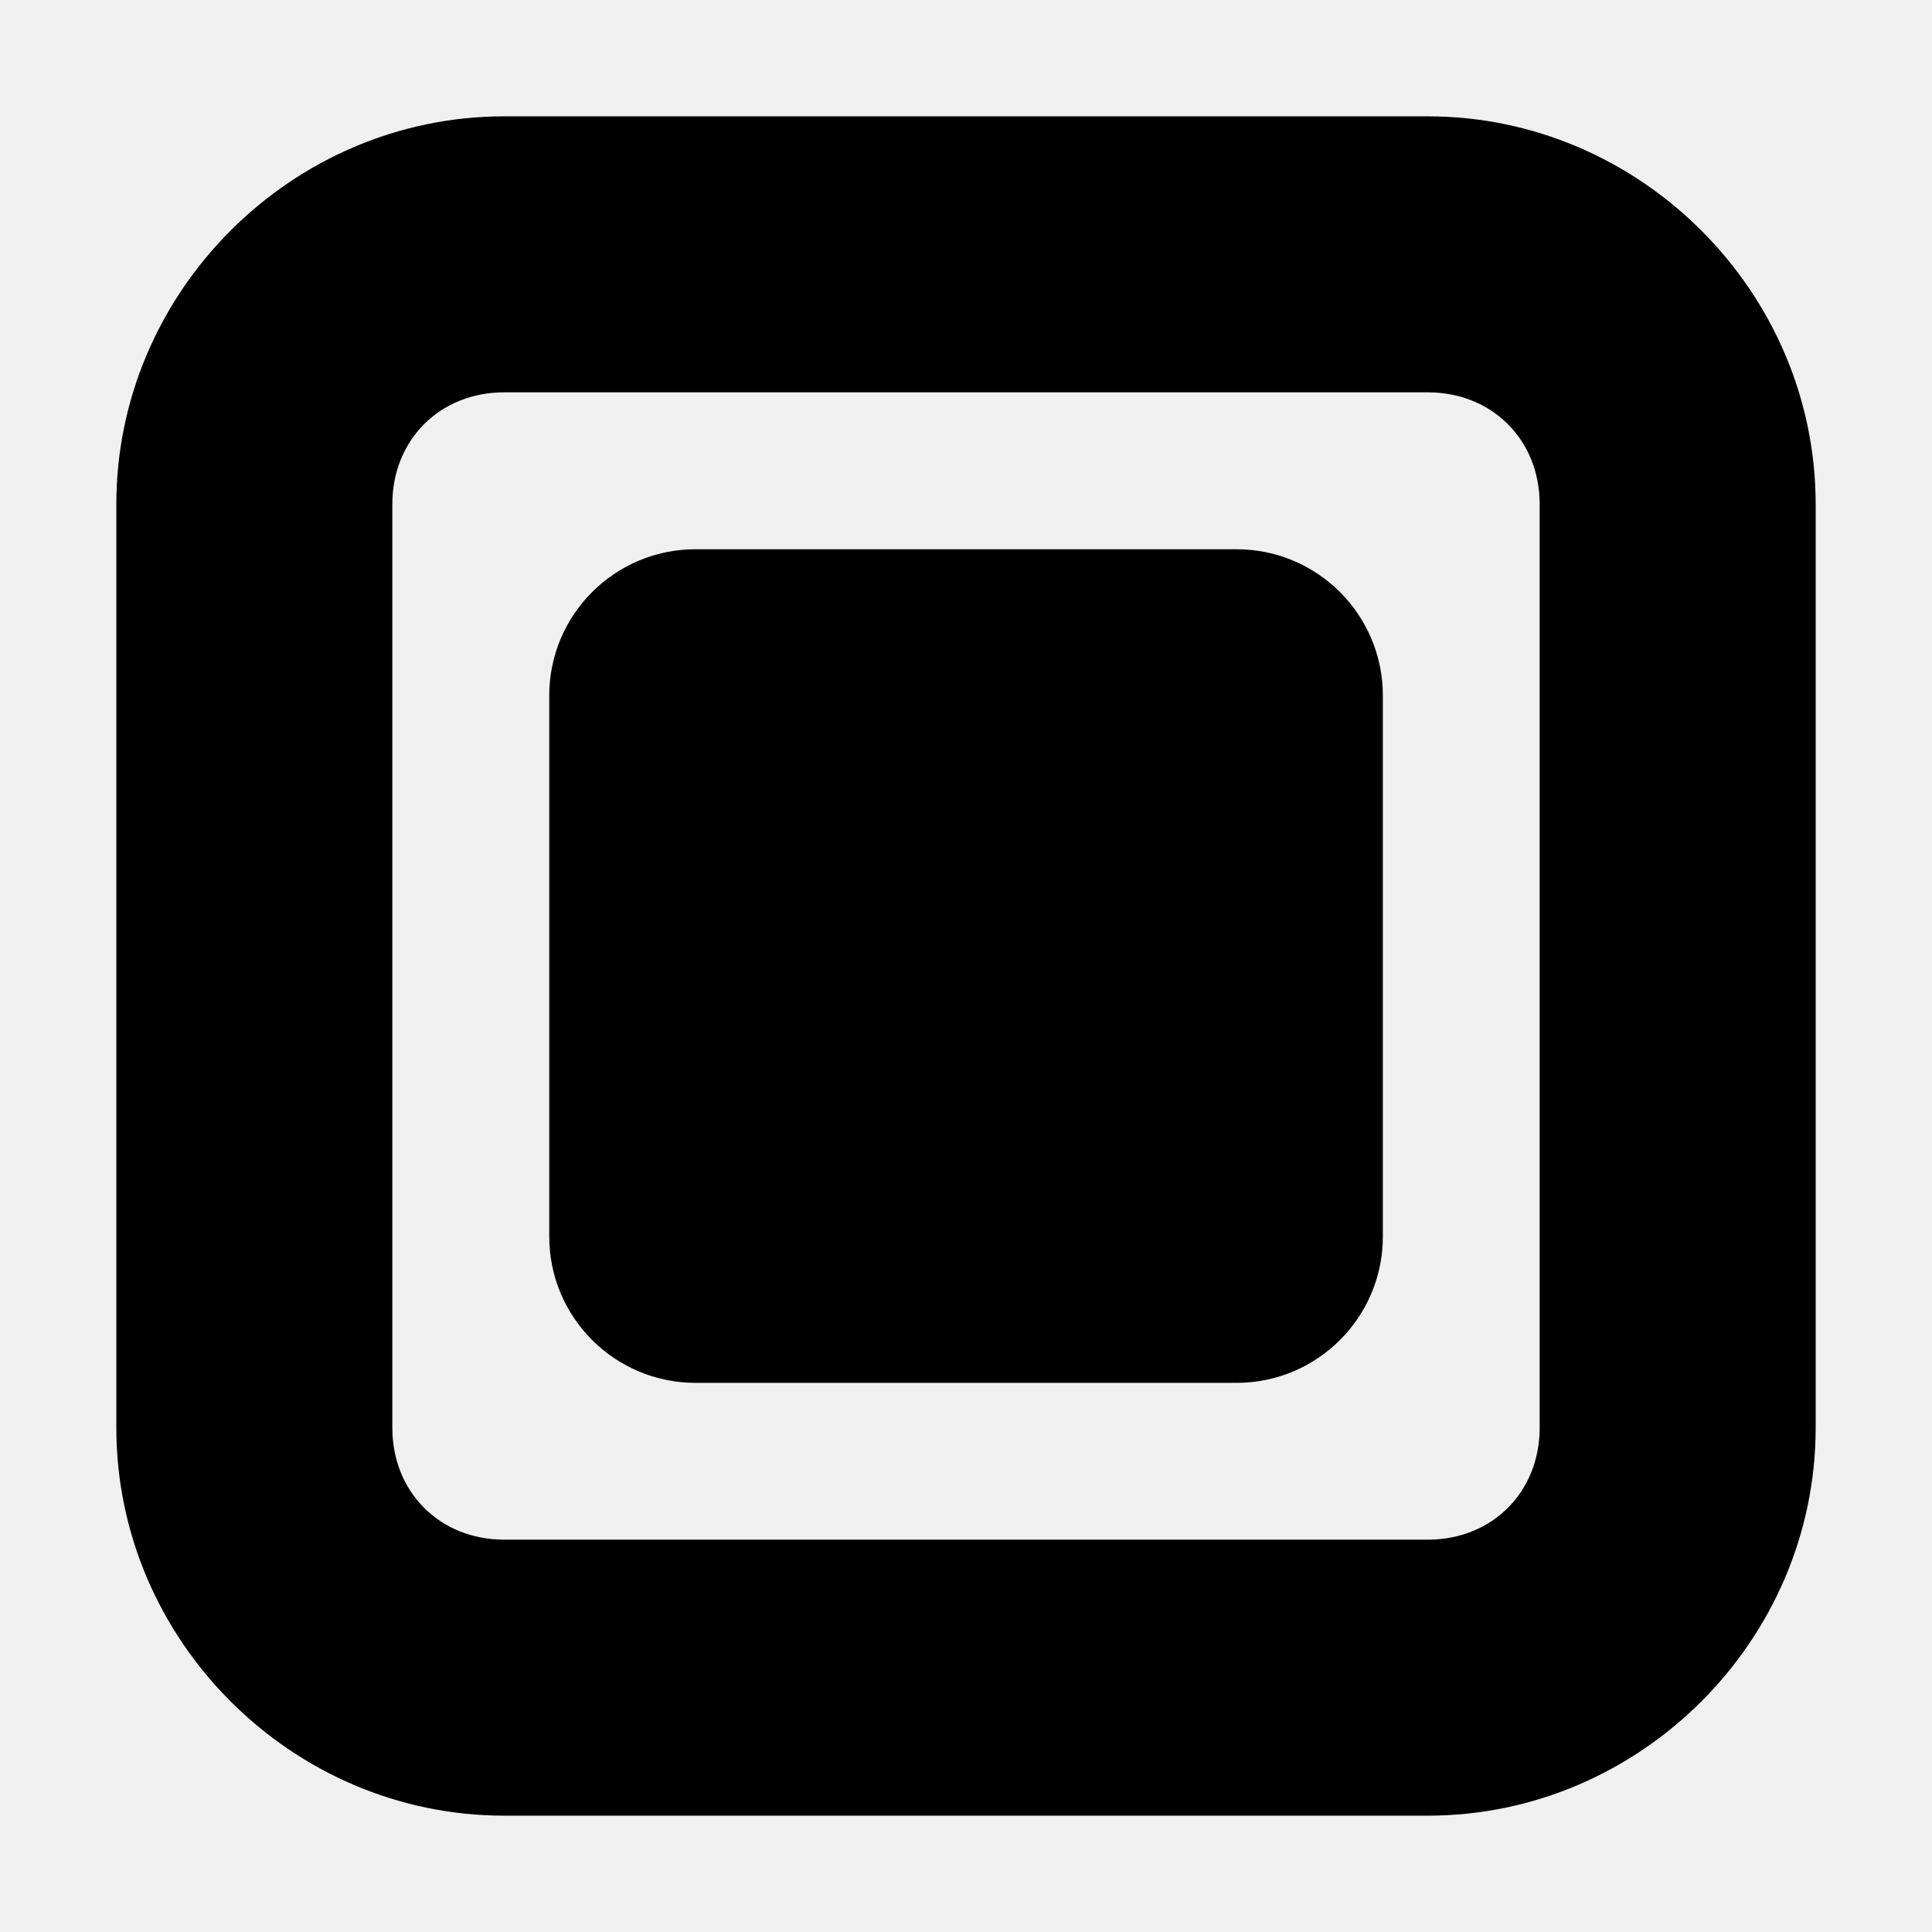
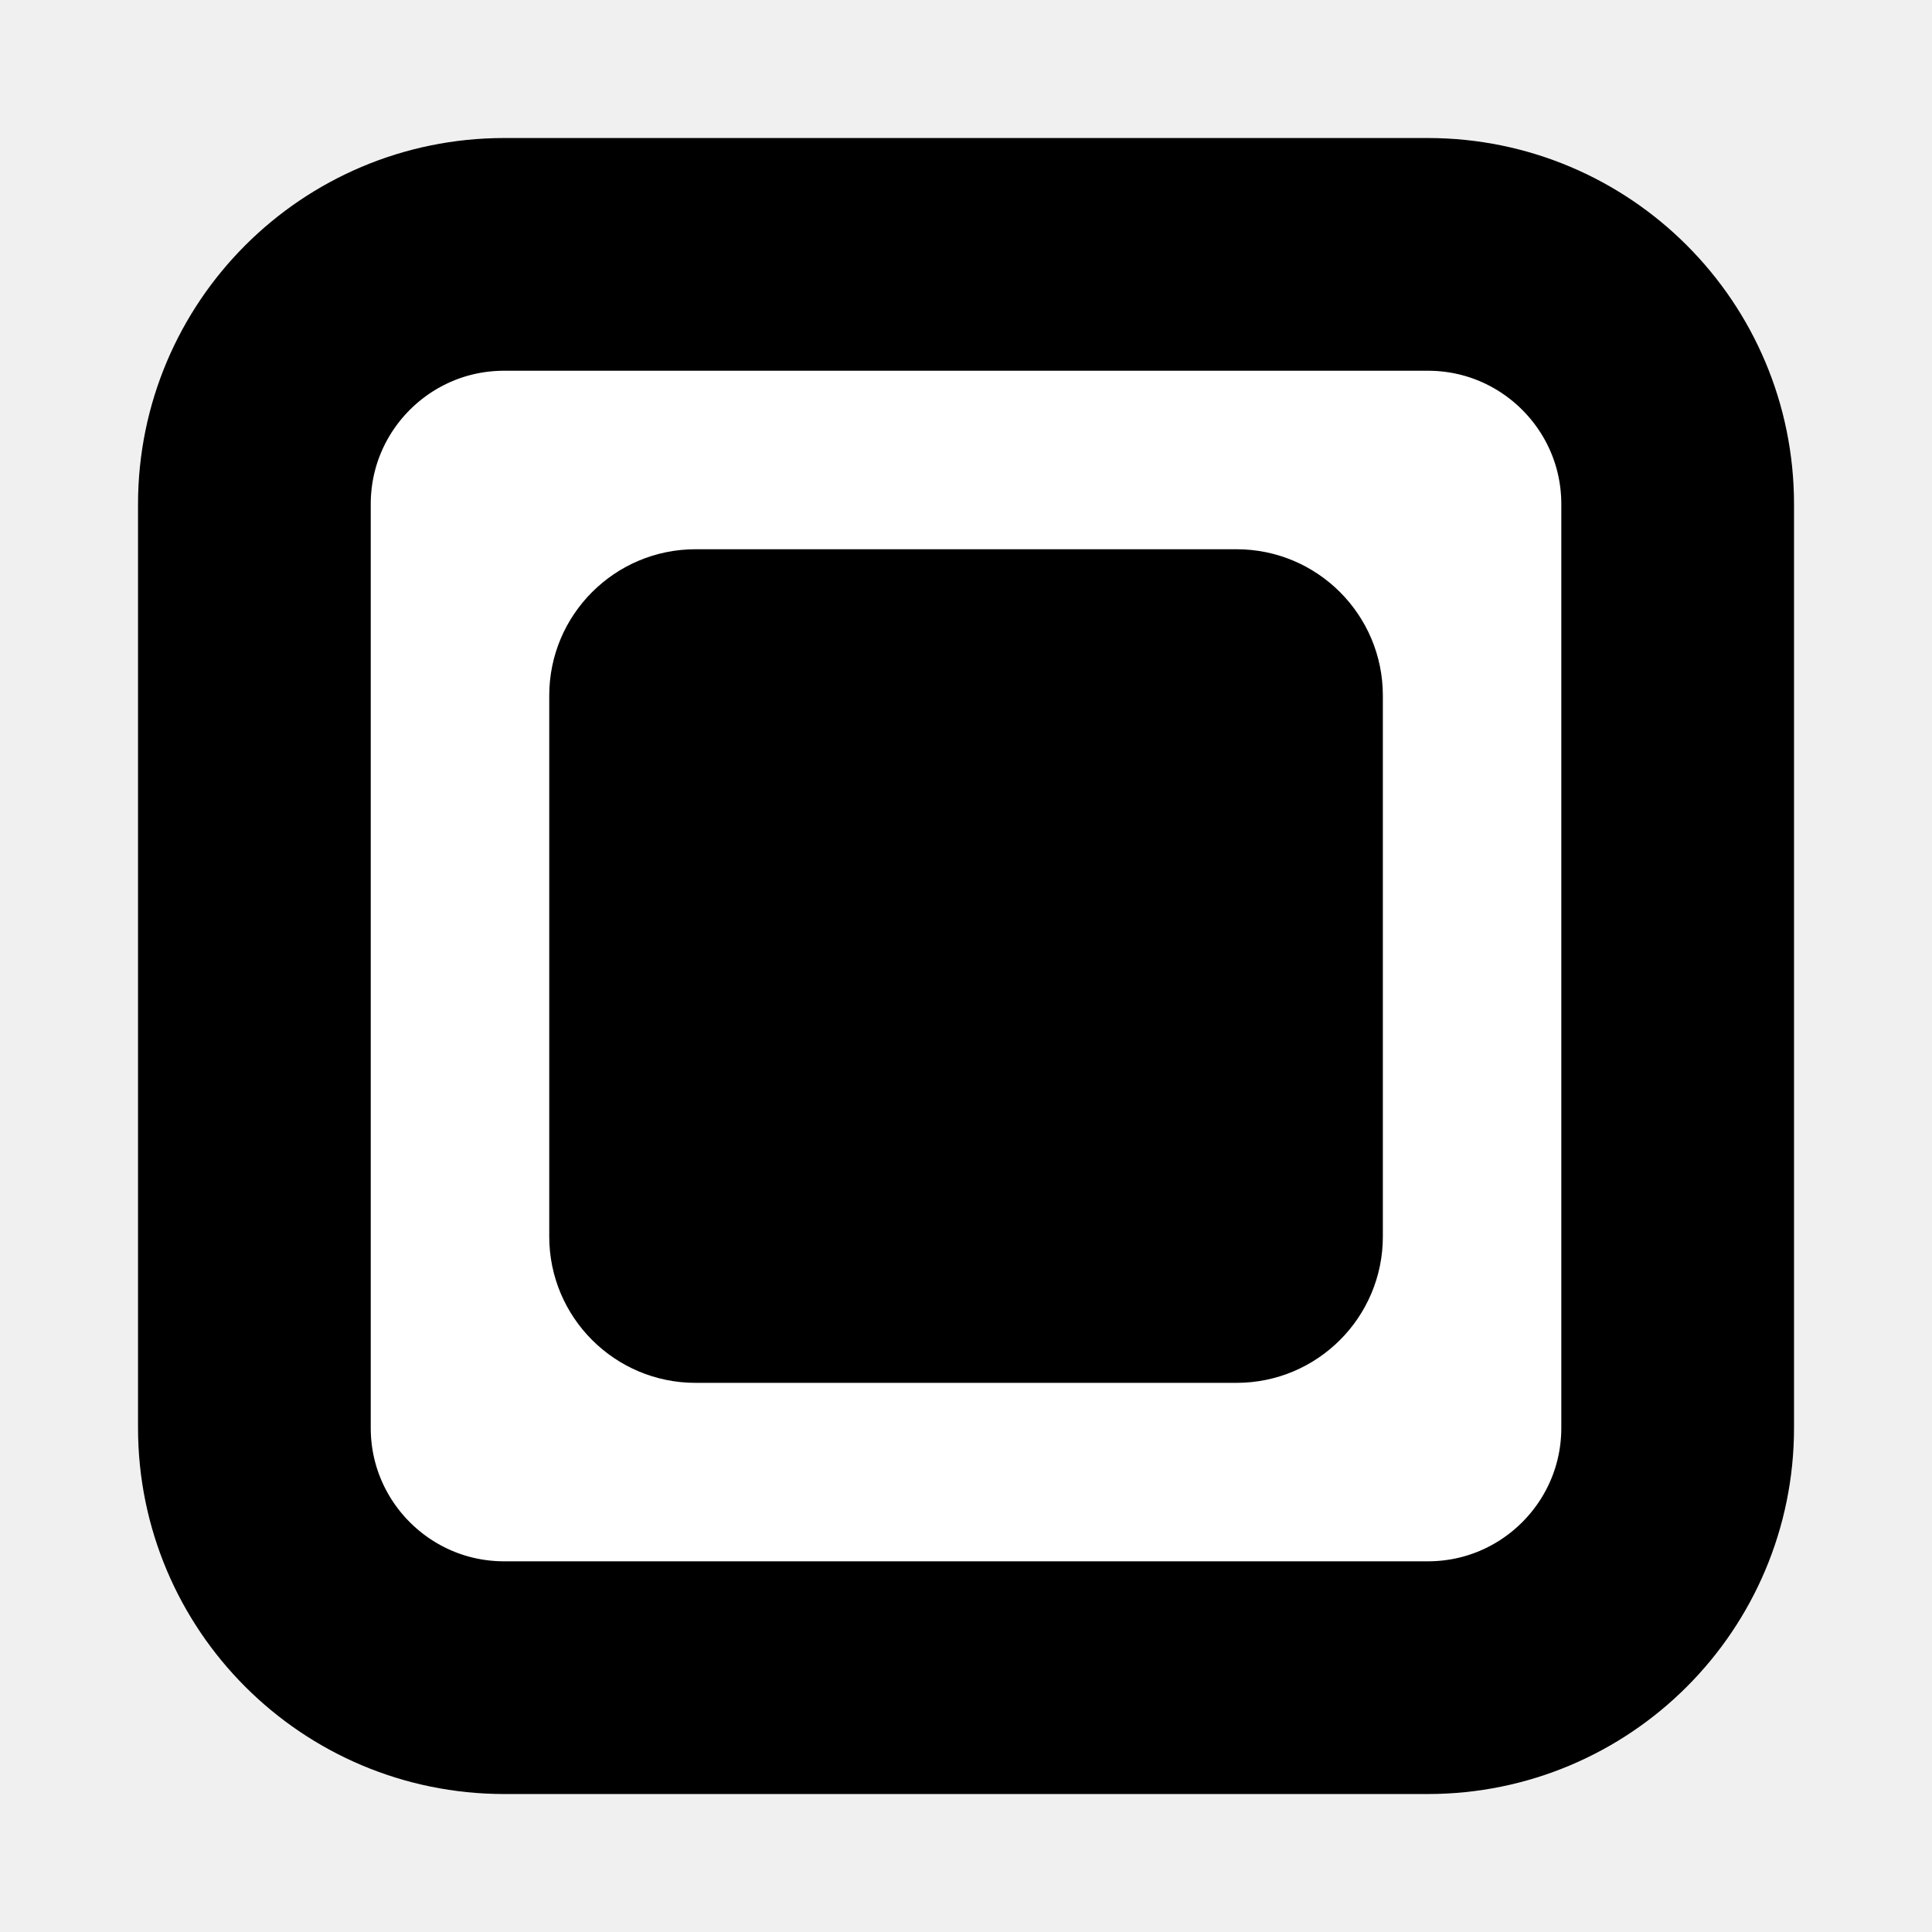
<svg xmlns="http://www.w3.org/2000/svg" width="42" height="42" version="1.1">
-   <path d="m 10.961,2.529 c -4.619,0 -8.432,3.813 -8.432,8.432 v 20.078 c 0,4.619 3.813,8.432 8.432,8.432 h 20.078 c 4.619,0 8.432,-3.813 8.432,-8.432 V 10.961 c 0,-4.619 -3.813,-8.432 -8.432,-8.432 z m 0,6 h 20.078 c 1.399,0 2.432,1.033 2.432,2.432 v 20.078 c 0,1.399 -1.033,2.432 -2.432,2.432 H 10.961 c -1.399,0 -2.432,-1.033 -2.432,-2.432 V 10.961 c 0,-1.399 1.033,-2.432 2.432,-2.432 z" />
+   <rect width="30.941" height="30.941" x="5.53" y="5.53" rx="5.431" ry="5.431" style="fill:#ffffff;stroke:#000000;stroke-width:5.059" />
  <rect width="18.122" height="18.122" x="11.94" y="11.94" rx="3.181" ry="3.181" />
</svg>
